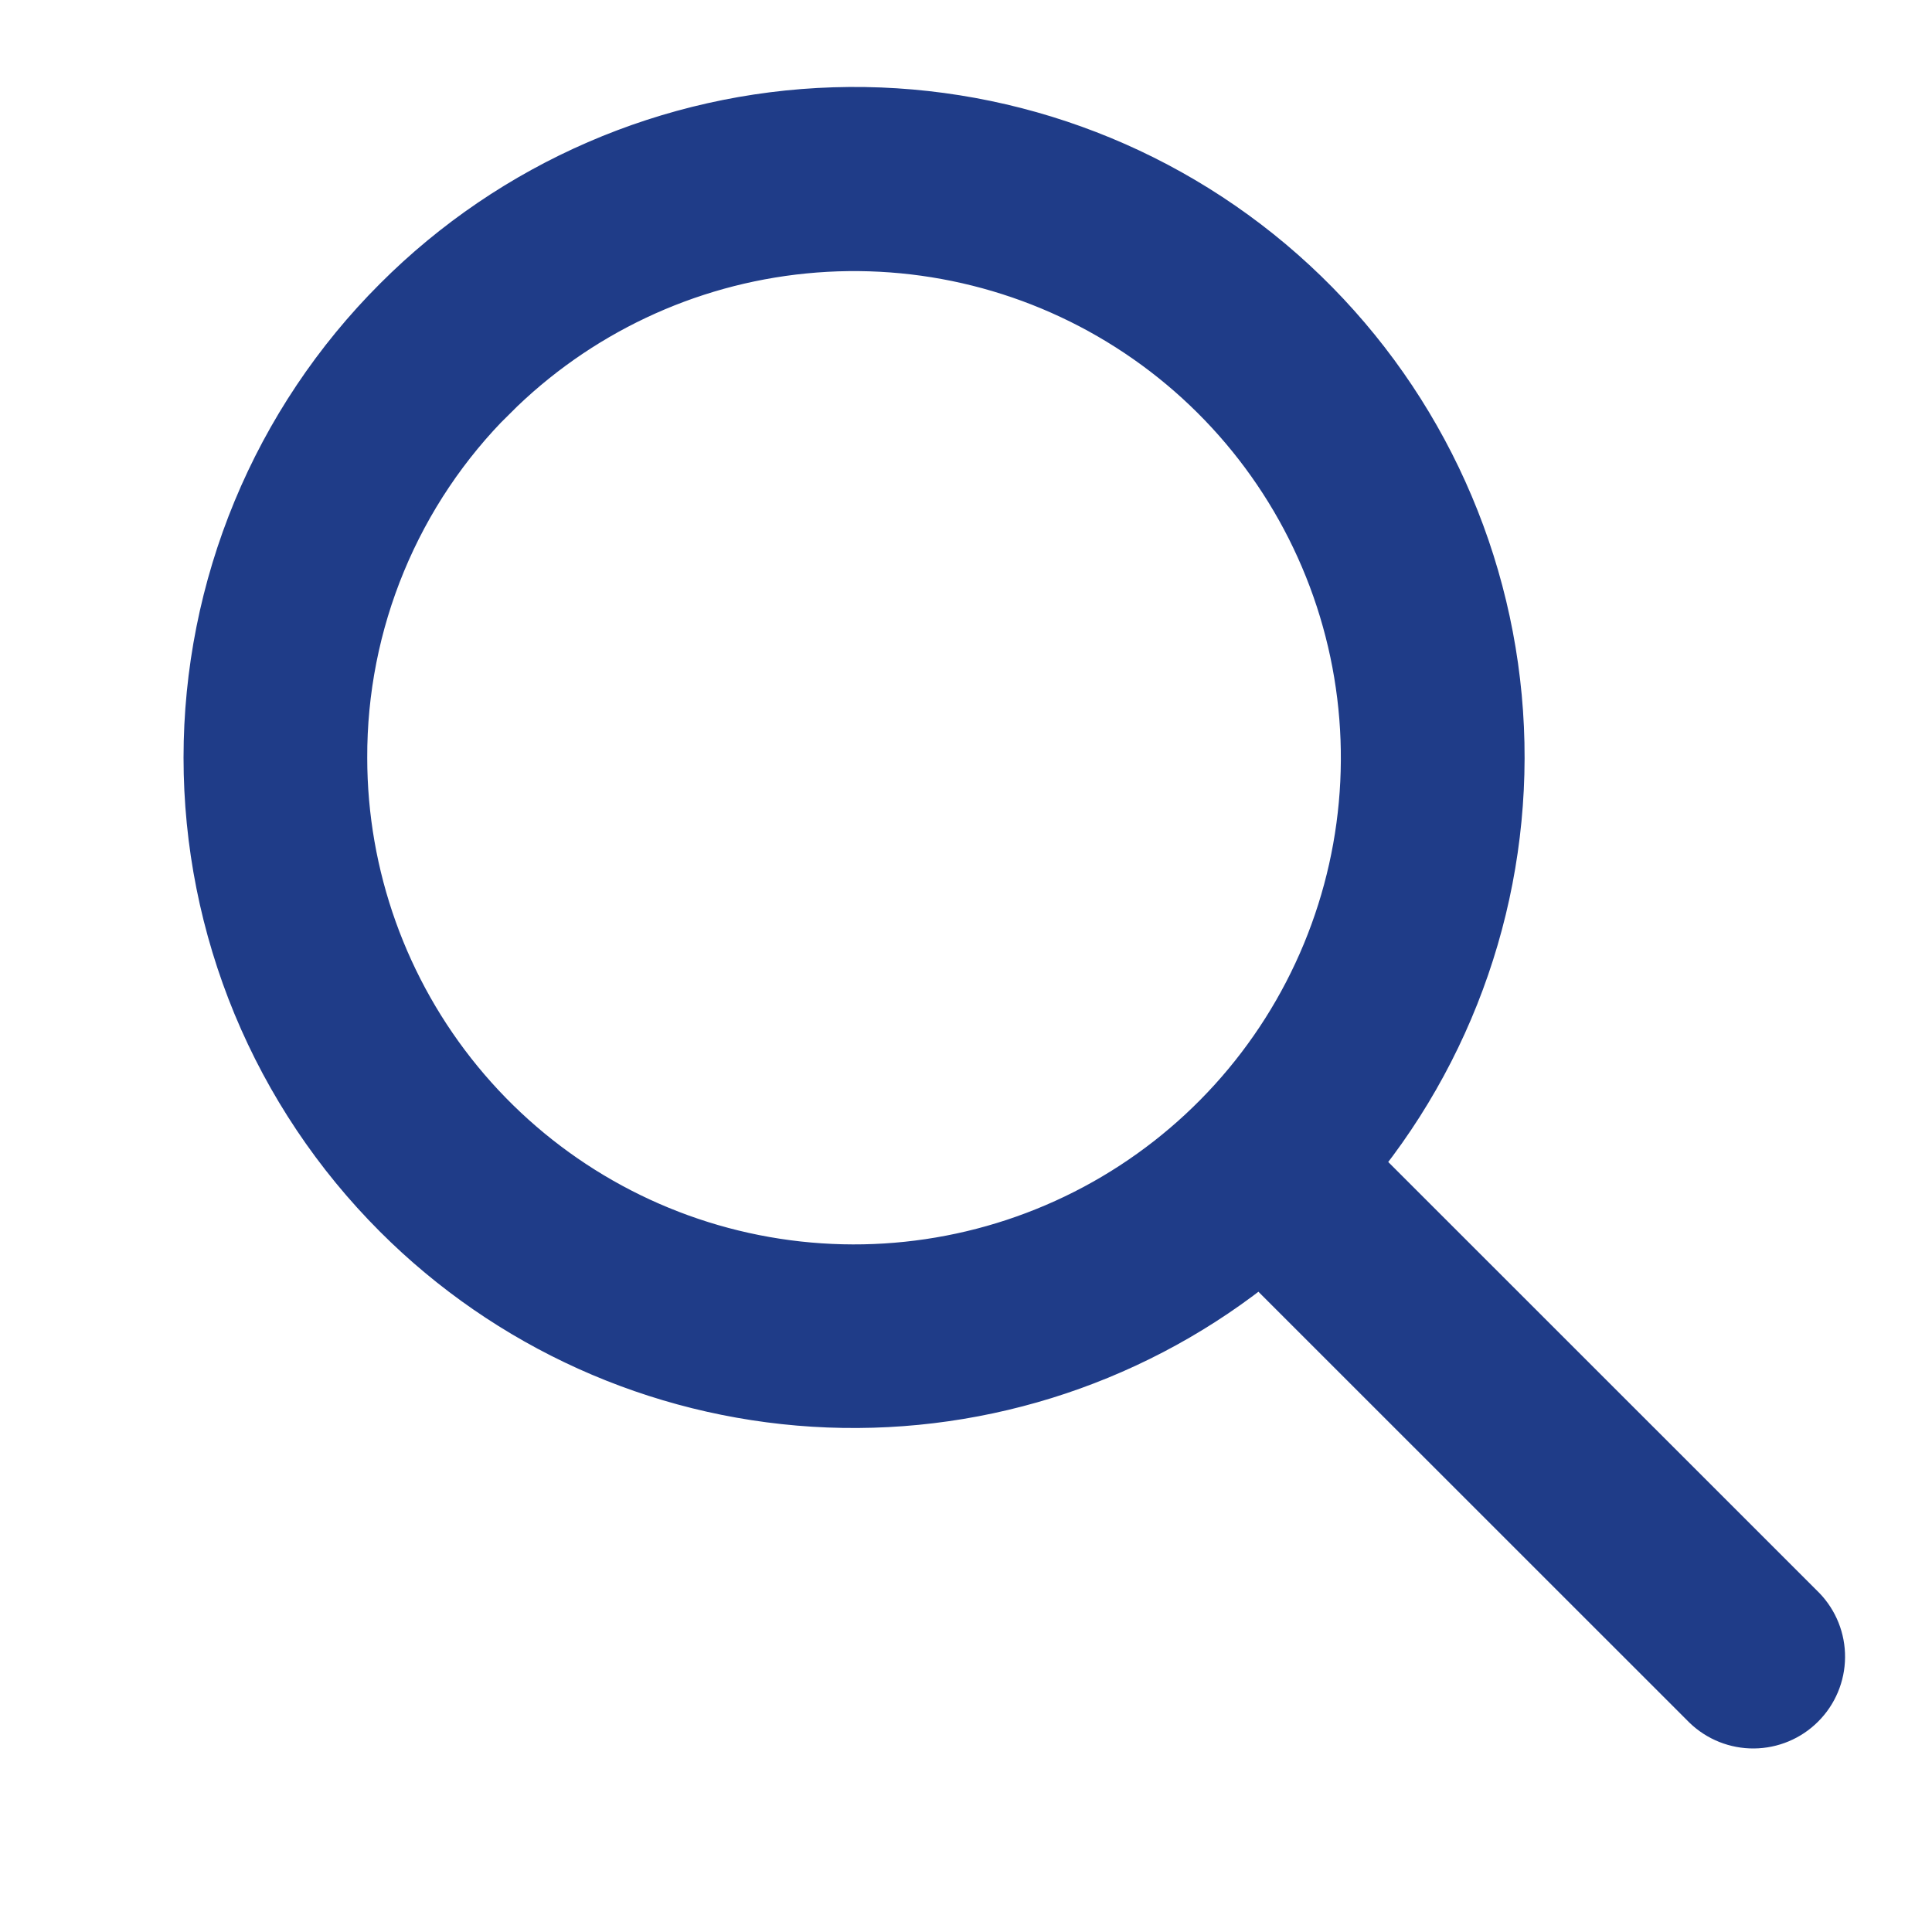
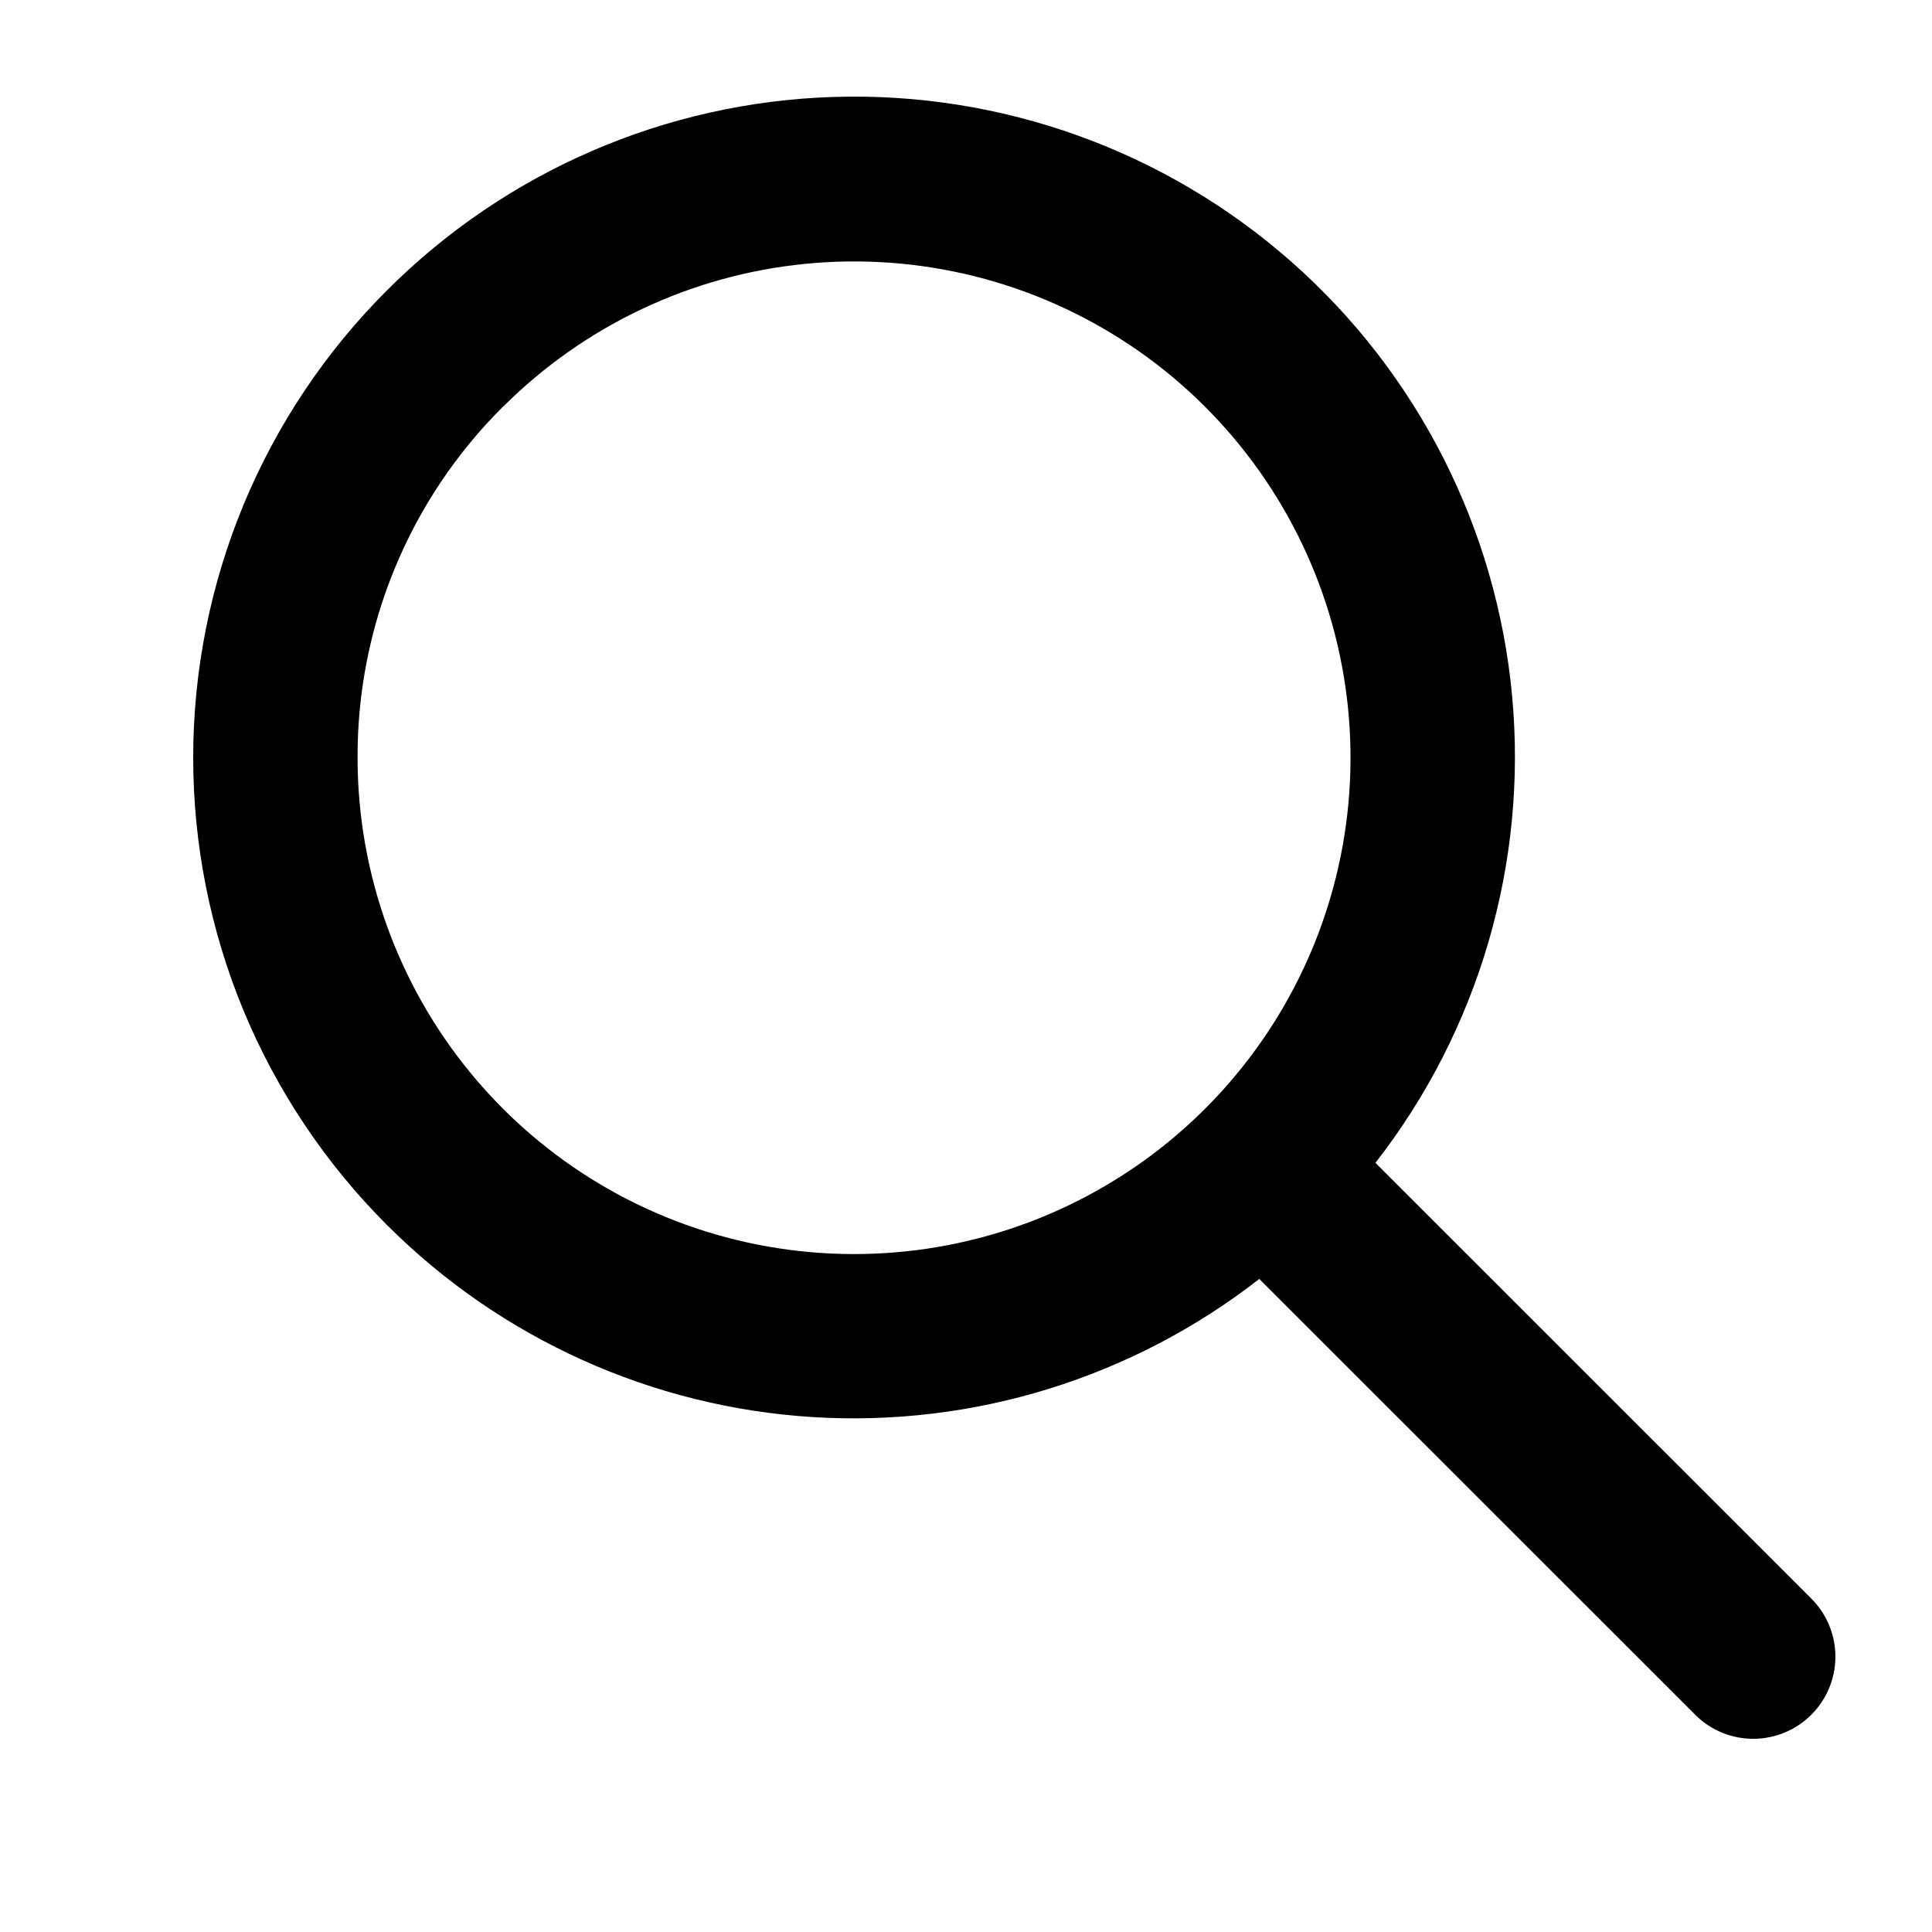
- <svg xmlns="http://www.w3.org/2000/svg" width="50" height="50" viewBox="0 0 50 50" fill="none">
-   <path d="M10.011 31.699C12.956 34.646 16.876 36.416 21.035 36.674C25.194 36.932 29.303 35.66 32.59 33.099L43.897 44.403C44.298 44.791 44.835 45.005 45.392 45C45.95 44.995 46.483 44.772 46.877 44.377C47.272 43.983 47.495 43.45 47.5 42.893C47.505 42.336 47.291 41.799 46.903 41.398L35.596 30.094C38.271 26.661 39.536 22.338 39.133 18.005C38.729 13.672 36.687 9.657 33.424 6.777C30.161 3.898 25.921 2.371 21.571 2.509C17.22 2.646 13.086 4.438 10.011 7.518C8.423 9.105 7.162 10.99 6.302 13.065C5.443 15.139 5 17.363 5 19.608C5 21.854 5.443 24.077 6.302 26.152C7.162 28.226 8.423 30.111 10.011 31.699ZM13.018 10.528C15.12 8.427 17.885 7.119 20.843 6.828C23.802 6.536 26.769 7.279 29.241 8.93C31.713 10.581 33.535 13.038 34.398 15.881C35.261 18.725 35.111 21.78 33.974 24.525C32.837 27.271 30.782 29.537 28.161 30.938C25.54 32.339 22.513 32.788 19.598 32.209C16.682 31.63 14.058 30.058 12.172 27.761C10.286 25.464 9.255 22.584 9.254 19.613C9.248 17.924 9.578 16.251 10.224 14.691C10.87 13.13 11.82 11.714 13.018 10.524V10.528Z" fill="#1F3C88" stroke="#1F3C88" stroke-width="0.5" />
+ <svg xmlns="http://www.w3.org/2000/svg" viewBox="0 0 50 50">
+   <path d="M10.011 31.699C12.956 34.646 16.876 36.416 21.035 36.674C25.194 36.932 29.303 35.66 32.59 33.099L43.897 44.403C44.298 44.791 44.835 45.005 45.392 45C45.95 44.995 46.483 44.772 46.877 44.377C47.272 43.983 47.495 43.45 47.5 42.893C47.505 42.336 47.291 41.799 46.903 41.398L35.596 30.094C38.271 26.661 39.536 22.338 39.133 18.005C38.729 13.672 36.687 9.657 33.424 6.777C30.161 3.898 25.921 2.371 21.571 2.509C17.22 2.646 13.086 4.438 10.011 7.518C8.423 9.105 7.162 10.99 6.302 13.065C5.443 15.139 5 17.363 5 19.608C5 21.854 5.443 24.077 6.302 26.152C7.162 28.226 8.423 30.111 10.011 31.699ZM13.018 10.528C15.12 8.427 17.885 7.119 20.843 6.828C23.802 6.536 26.769 7.279 29.241 8.93C31.713 10.581 33.535 13.038 34.398 15.881C35.261 18.725 35.111 21.78 33.974 24.525C32.837 27.271 30.782 29.537 28.161 30.938C25.54 32.339 22.513 32.788 19.598 32.209C16.682 31.63 14.058 30.058 12.172 27.761C10.286 25.464 9.255 22.584 9.254 19.613C9.248 17.924 9.578 16.251 10.224 14.691C10.87 13.13 11.82 11.714 13.018 10.524V10.528Z" />
</svg>
